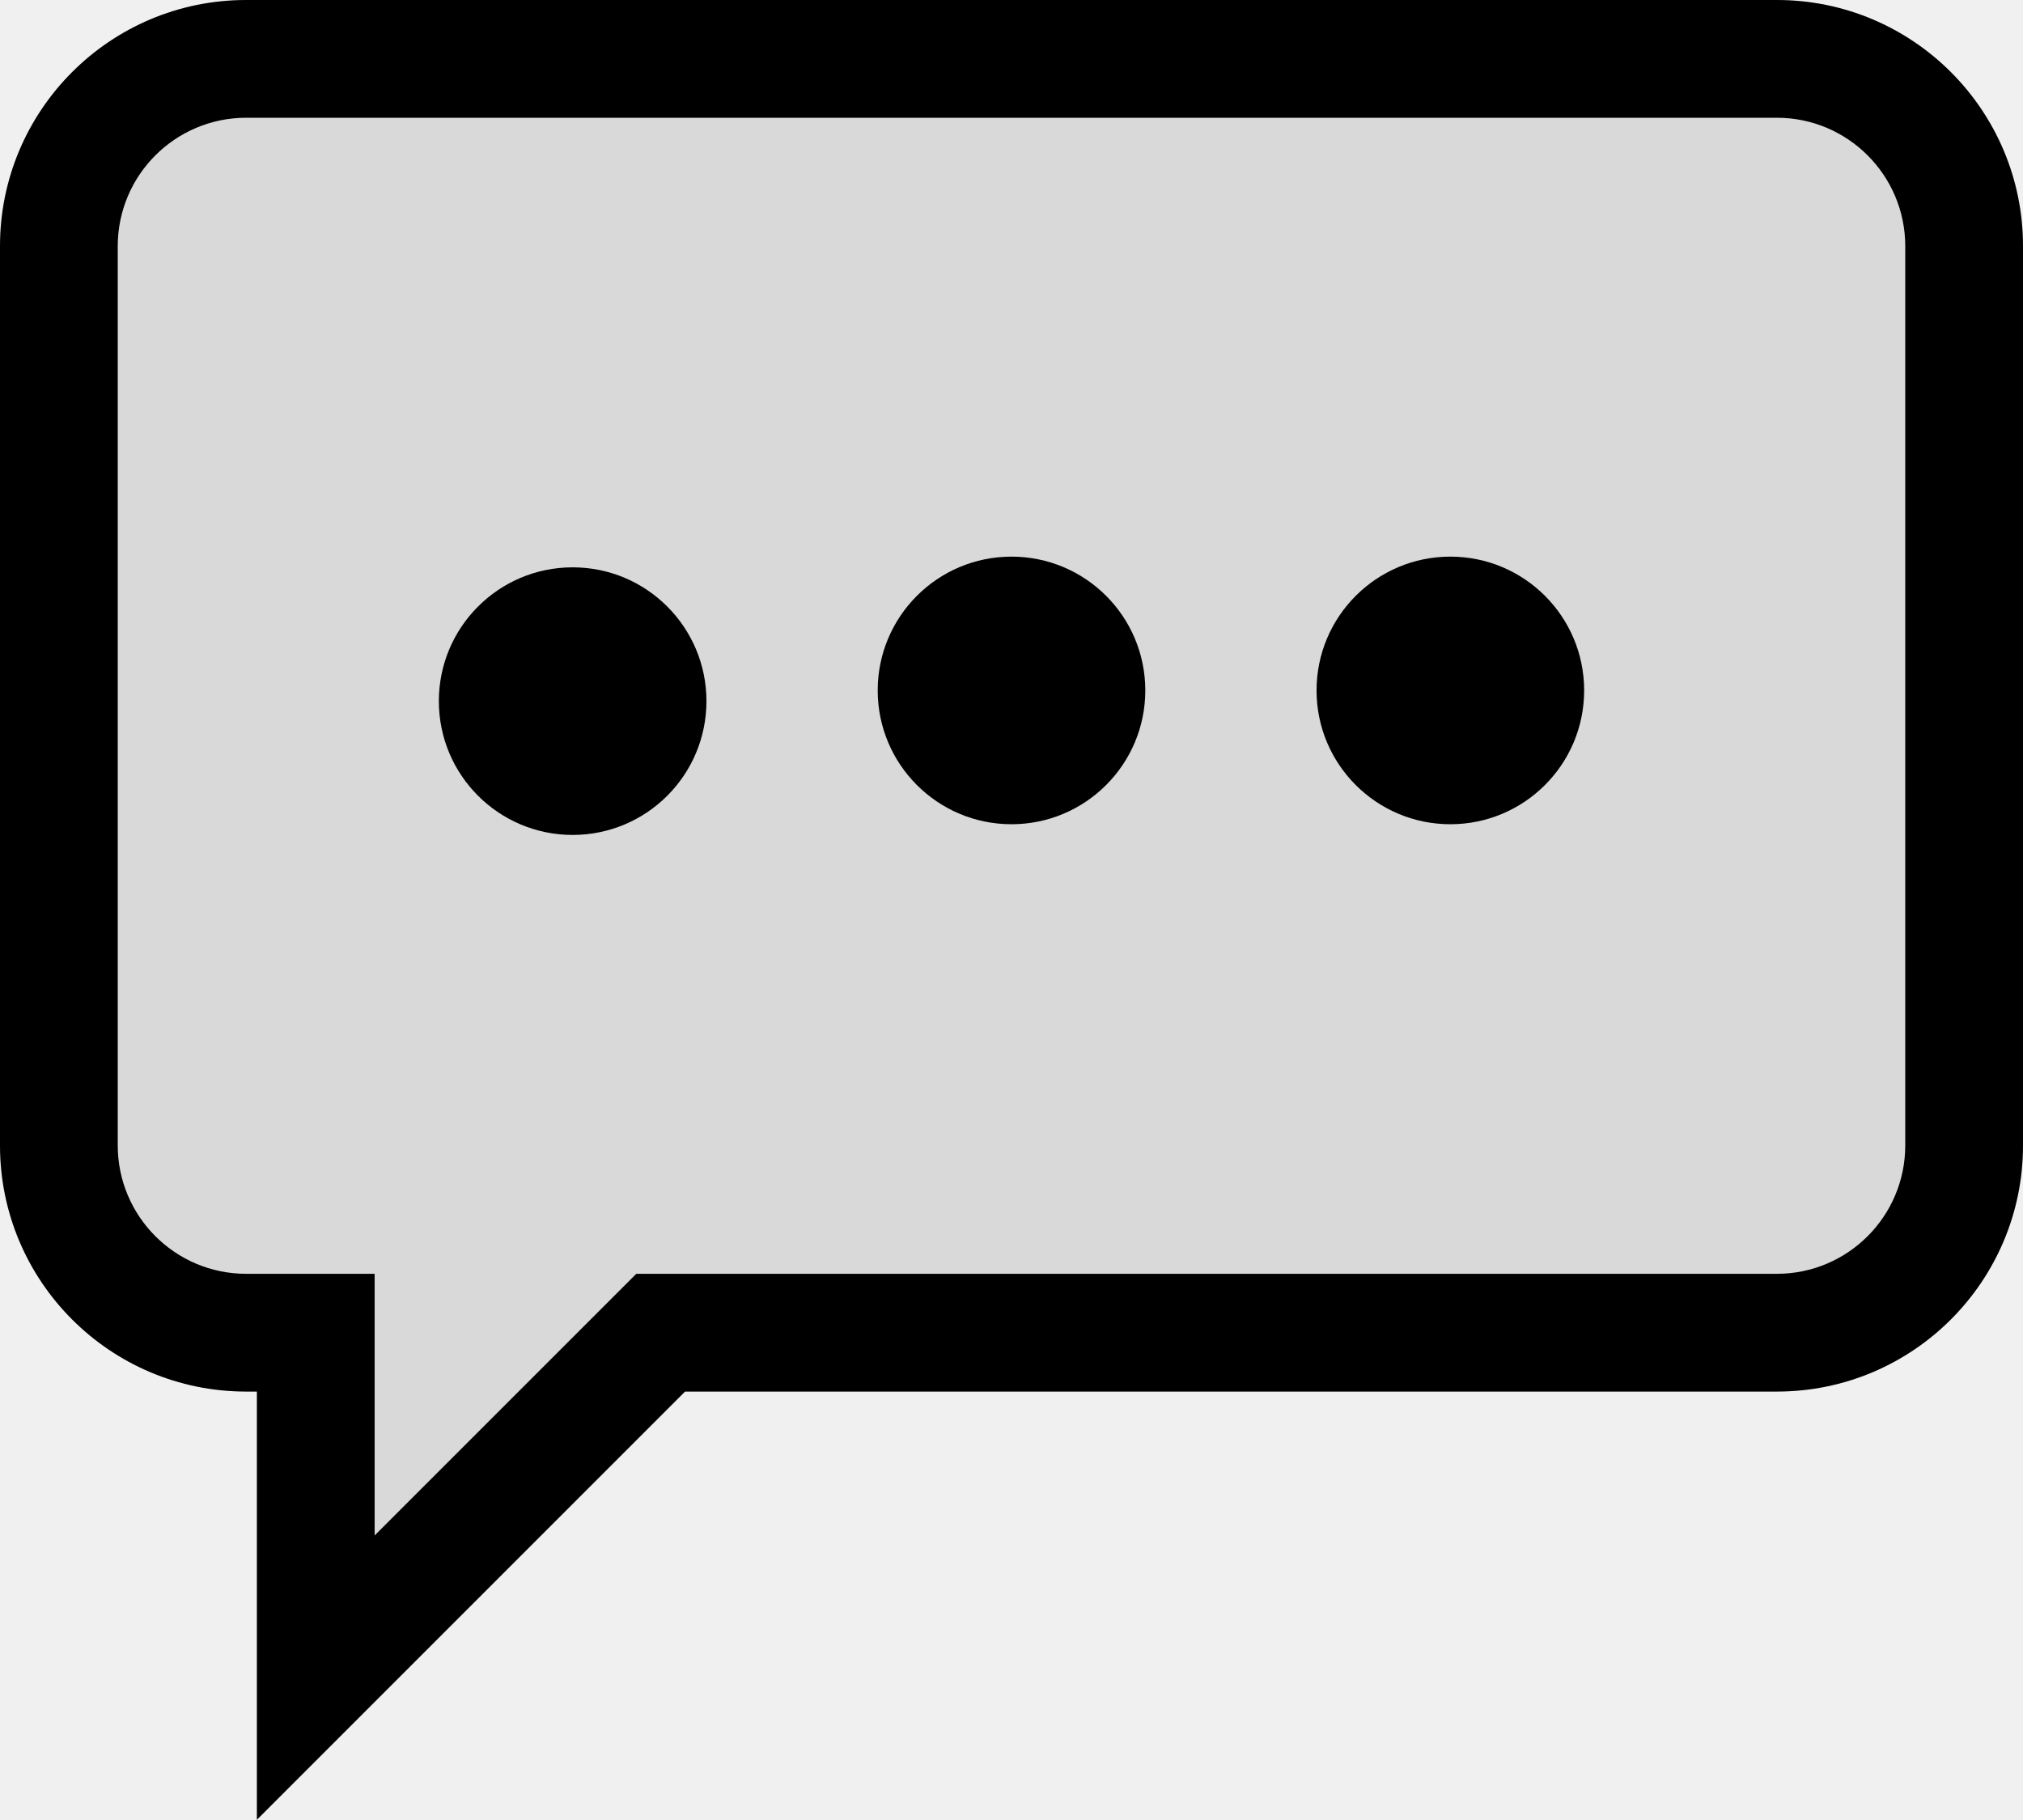
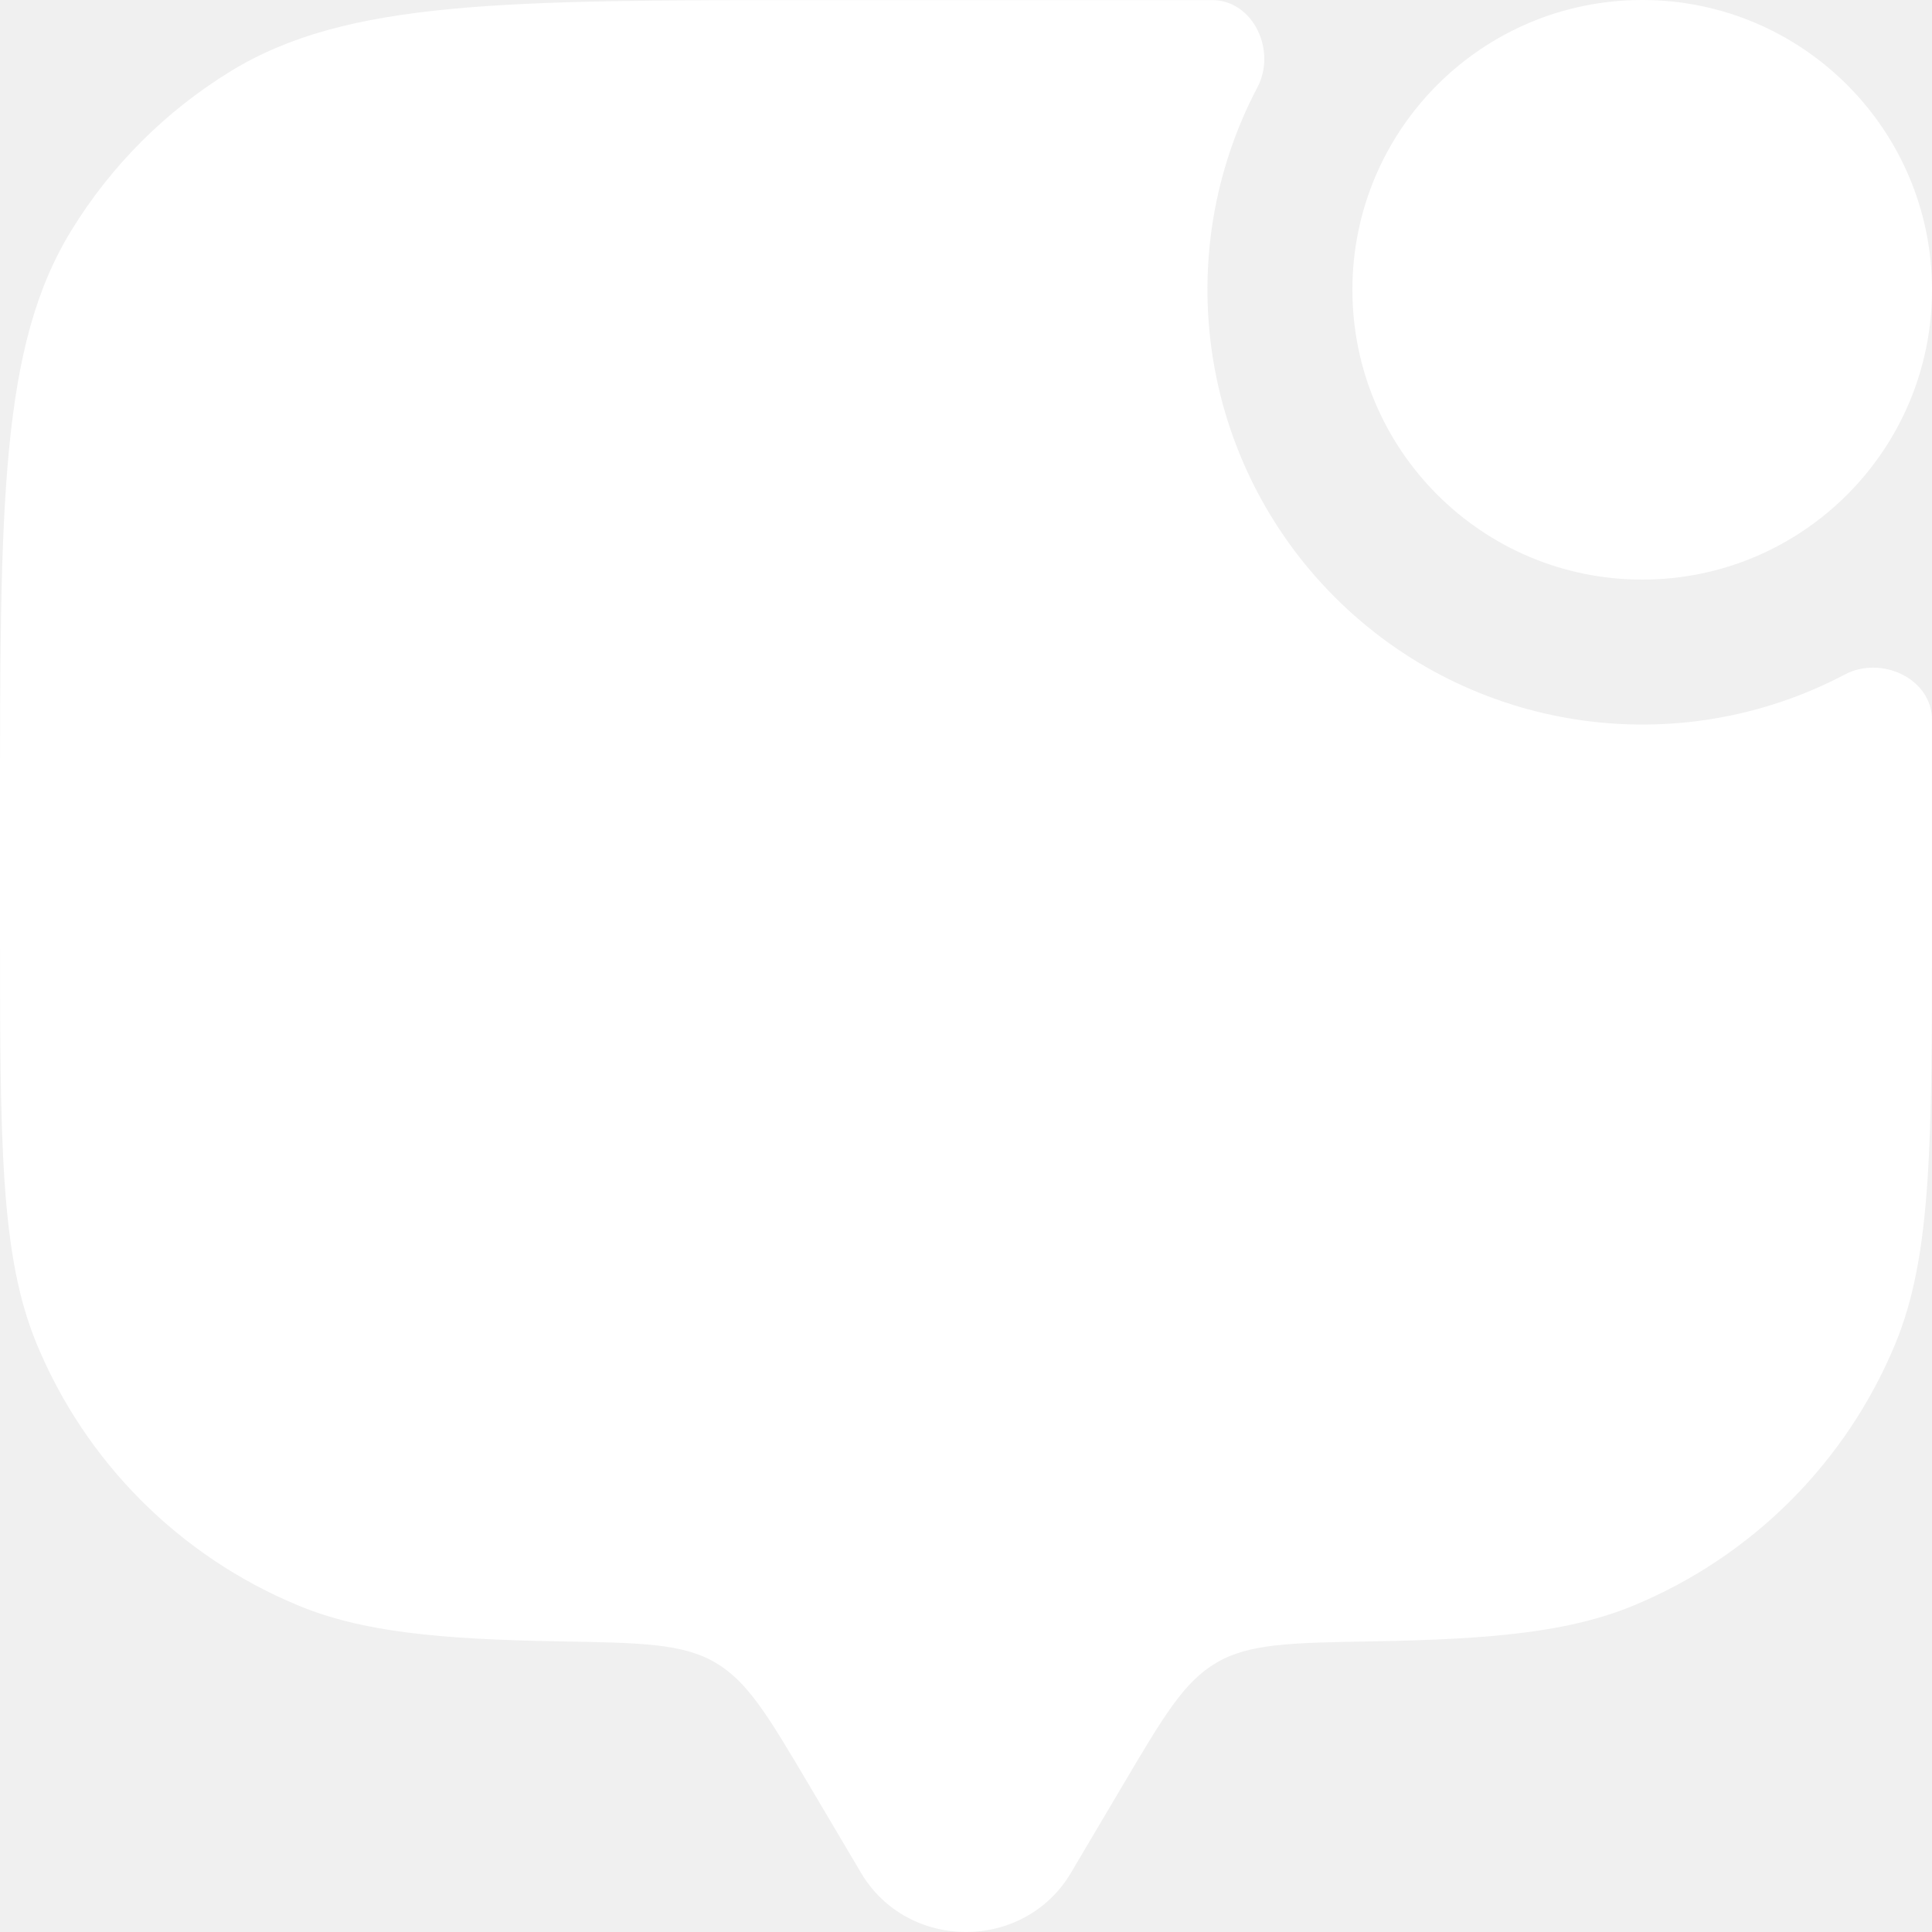
- <svg xmlns="http://www.w3.org/2000/svg" width="189" height="170" viewBox="0 0 189 170" fill="none">
-   <mask id="path-1-inside-1_89_56" fill="white">
-     <path fill-rule="evenodd" clip-rule="evenodd" d="M23 0C10.297 0 0 10.297 0 23V107C0 119.703 10.297 130 23 130H24V170L64 130H166C178.703 130 189 119.703 189 107V23C189 10.297 178.703 0 166 0H23Z" />
-   </mask>
-   <path fill-rule="evenodd" clip-rule="evenodd" d="M23 0C10.297 0 0 10.297 0 23V107C0 119.703 10.297 130 23 130H24V170L64 130H166C178.703 130 189 119.703 189 107V23C189 10.297 178.703 0 166 0H23Z" fill="#D9D9D9" />
-   <path d="M24 130H35V119H24V130ZM24 170H13V196.556L31.778 177.778L24 170ZM64 130V119H59.444L56.222 122.222L64 130ZM11 23C11 16.373 16.373 11 23 11V-11C4.222 -11 -11 4.222 -11 23H11ZM11 107V23H-11V107H11ZM23 119C16.373 119 11 113.627 11 107H-11C-11 125.778 4.222 141 23 141V119ZM24 119H23V141H24V119ZM35 170V130H13V170H35ZM56.222 122.222L16.222 162.222L31.778 177.778L71.778 137.778L56.222 122.222ZM166 119H64V141H166V119ZM178 107C178 113.627 172.627 119 166 119V141C184.778 141 200 125.778 200 107H178ZM178 23V107H200V23H178ZM166 11C172.627 11 178 16.373 178 23H200C200 4.222 184.778 -11 166 -11V11ZM23 11H166V-11H23V11Z" fill="black" mask="url(#path-1-inside-1_89_56)" />
-   <circle cx="53.5" cy="65.5" r="12.5" fill="black" />
-   <circle cx="94.5" cy="64.5" r="12.5" fill="black" />
-   <circle cx="135.5" cy="64.5" r="12.5" fill="black" />
+ <svg xmlns="http://www.w3.org/2000/svg" id="Слой_1" data-name="Слой 1" viewBox="0 0 666.67 666.66">
+   <defs>
+     <style>.cls-1{fill:#fff;}</style>
+   </defs>
+   <path class="cls-1" d="M436.22,712.92l18.07-30.53c14-23.68,21-35.52,32.28-42.06s25.43-6.79,53.78-7.28c41.84-.72,68.09-3.29,90.1-12.4a166.68,166.68,0,0,0,90.2-90.2c12.68-30.63,12.68-69.46,12.68-147.12V350q0-18.48,0-34.94c0-14.24-17.46-22.29-30.06-15.64A150.06,150.06,0,0,1,500.58,96.76c6.65-12.6-1.4-30-15.64-30.06q-16.49,0-34.94,0H350c-109.11,0-163.67,0-203.75,24.56a166.52,166.52,0,0,0-55,55C66.67,186.33,66.67,240.89,66.67,350v33.33c0,77.66,0,116.49,12.68,147.12a166.68,166.68,0,0,0,90.2,90.2c22,9.11,48.26,11.68,90.1,12.4,28.35.49,42.52.73,53.78,7.28s18.26,18.38,32.28,42.06l18.07,30.53C379.88,740.13,420.12,740.13,436.22,712.92Z" transform="translate(-66.67 -66.67)" />
+   <circle class="cls-1" cx="566.67" cy="100" r="100" />
</svg>
